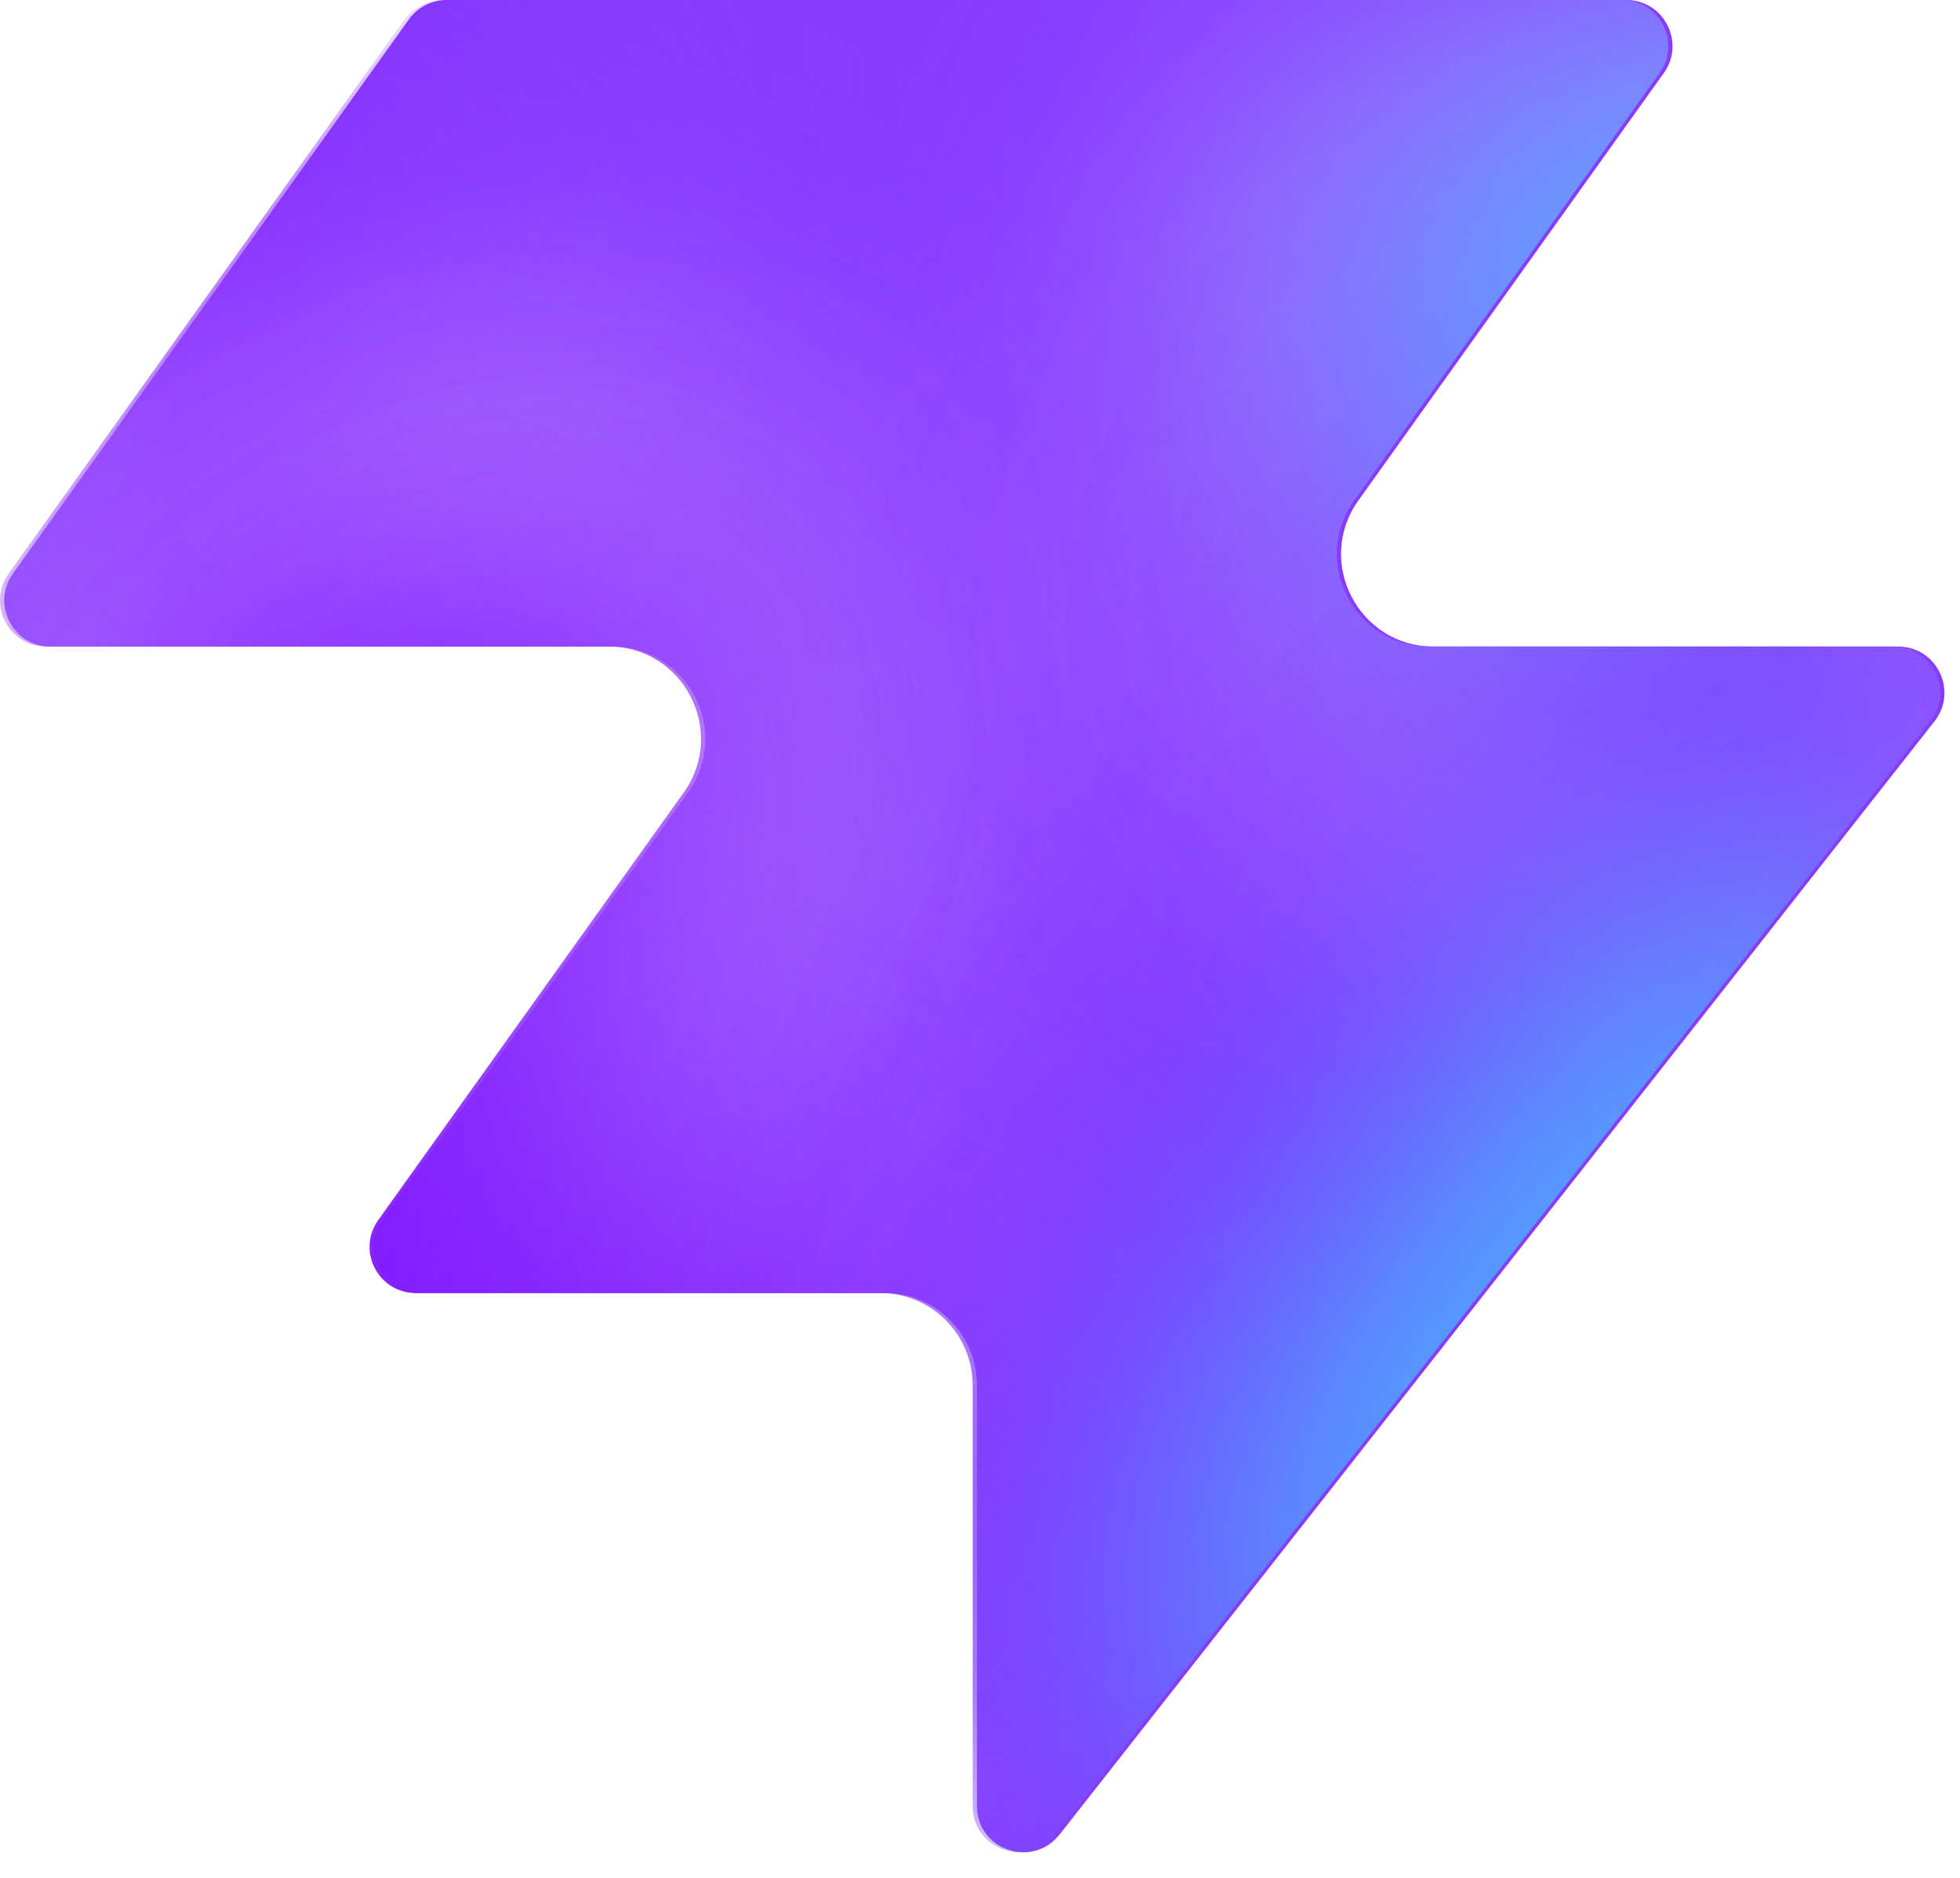
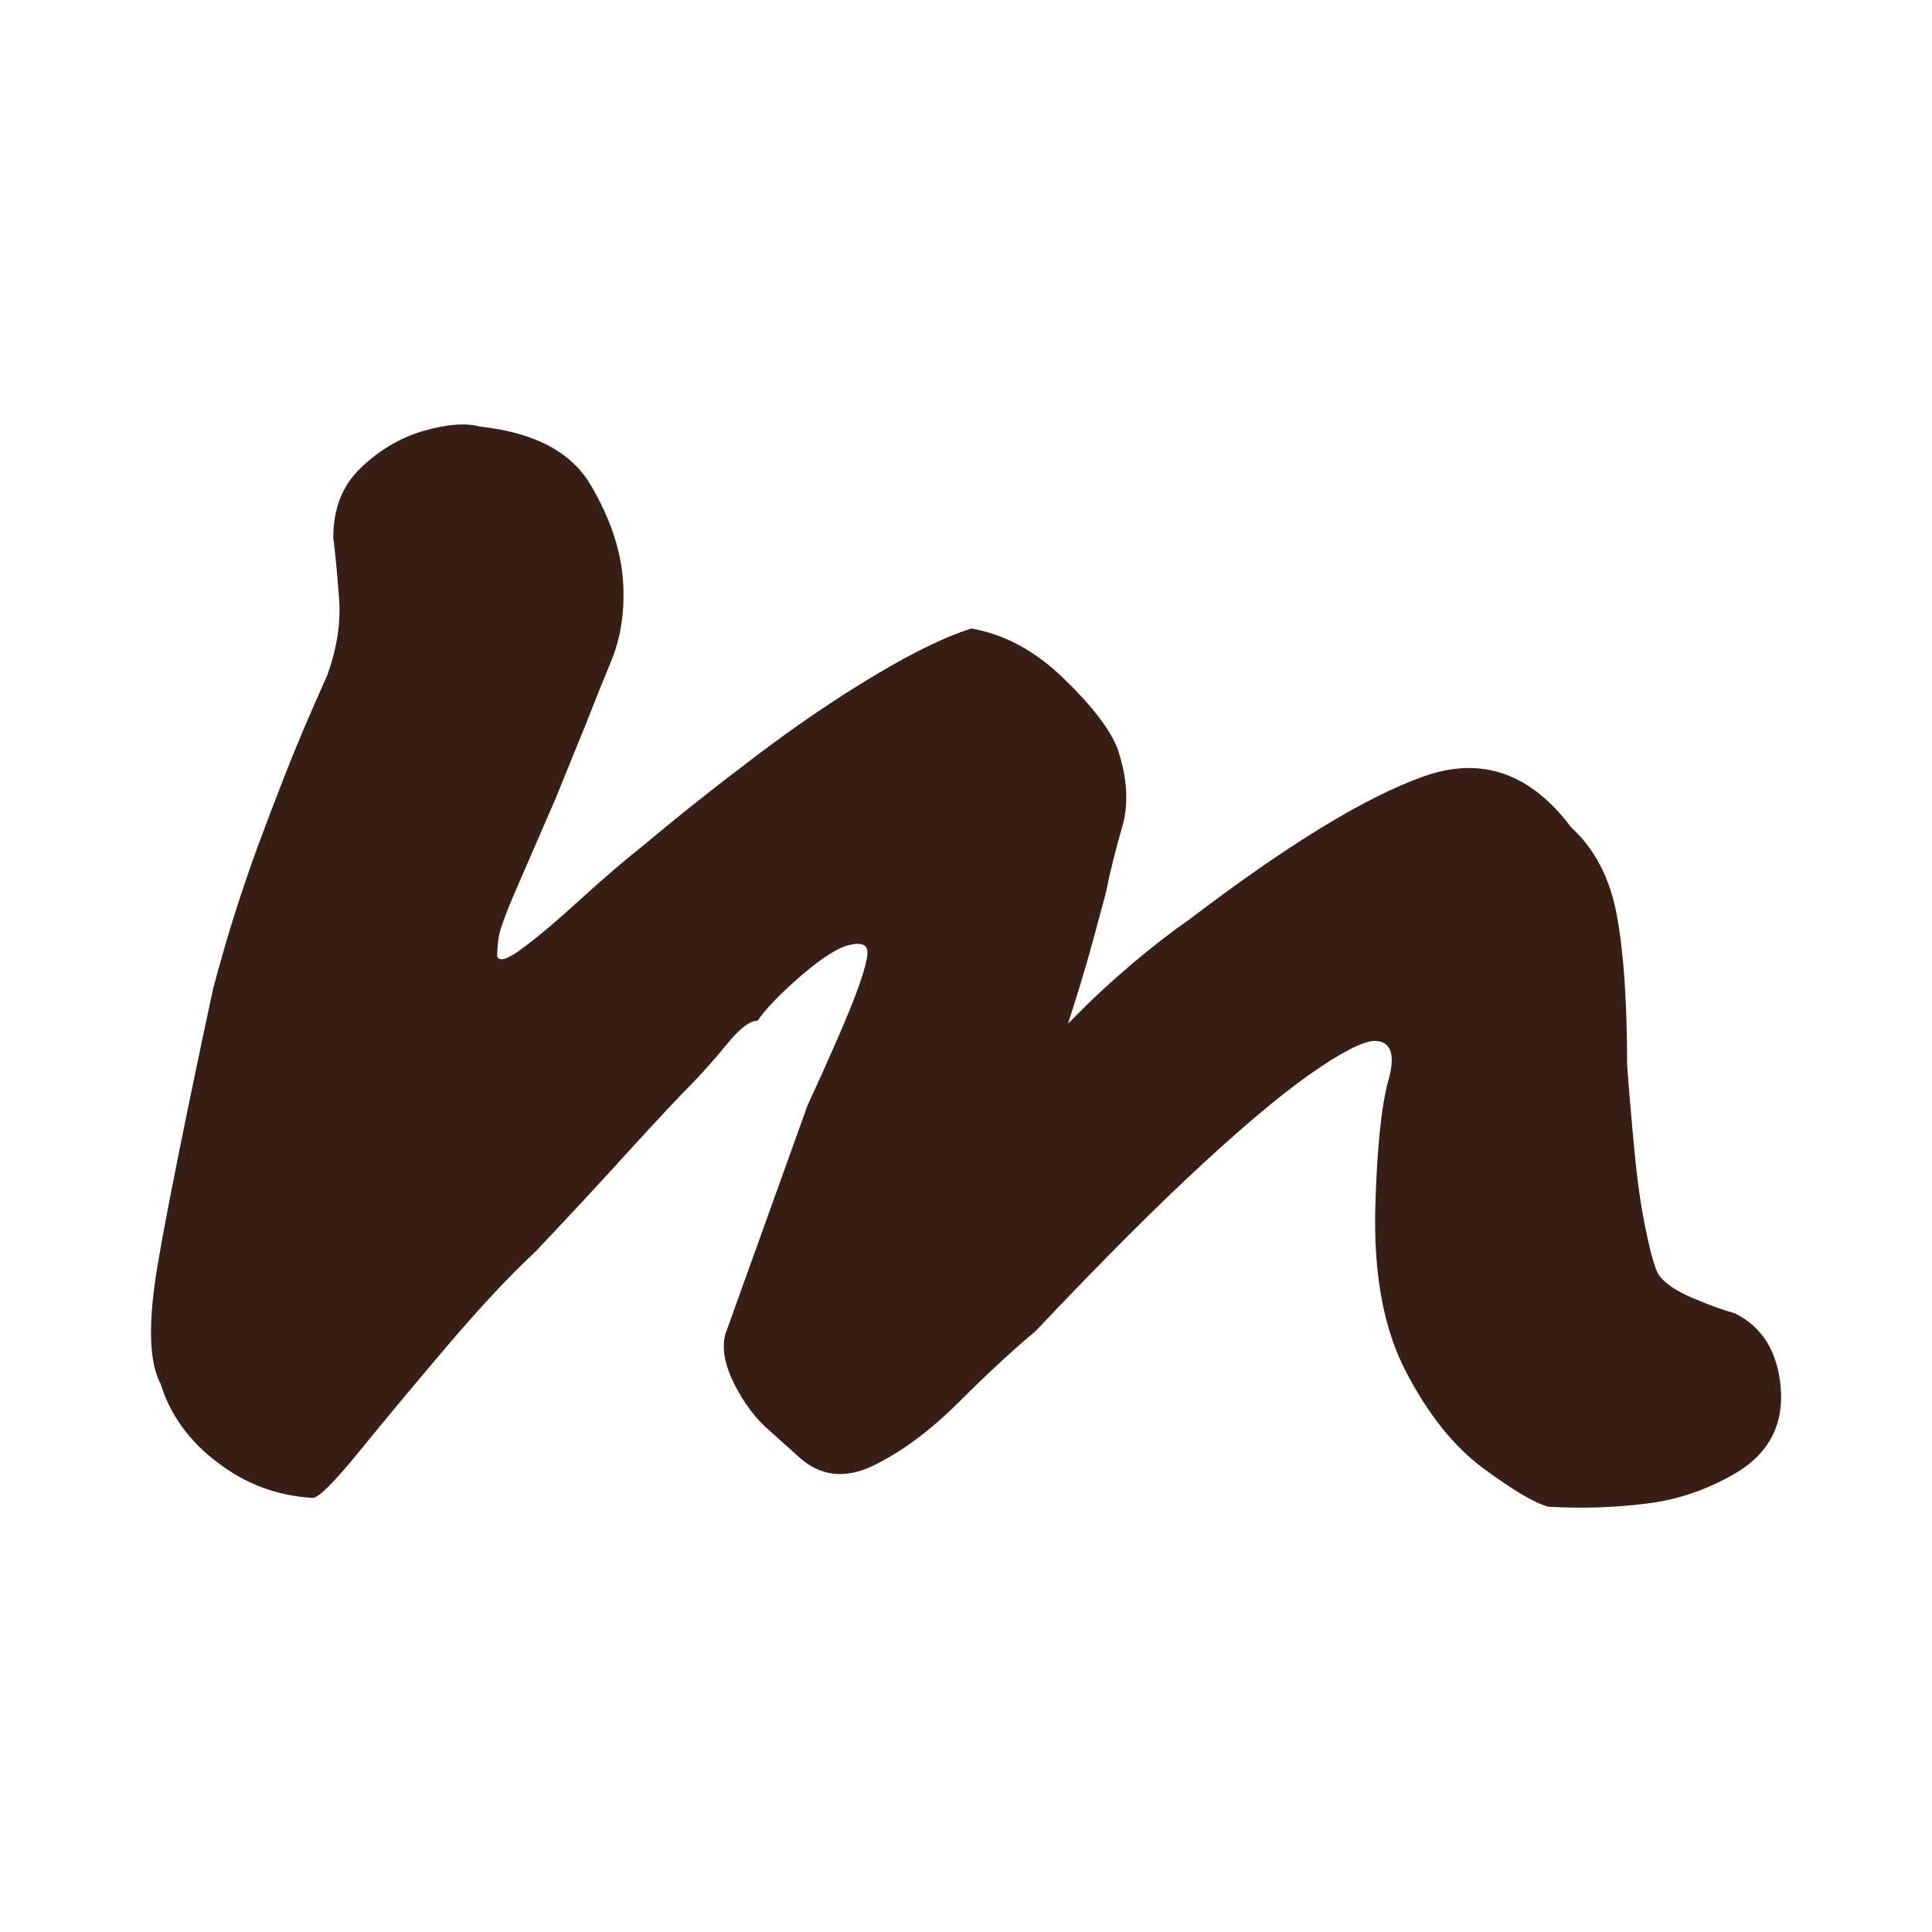
- <svg xmlns="http://www.w3.org/2000/svg" width="48" height="46" fill="none" viewBox="0 0 48 46">
-   <path fill="#863bff" d="M25.946 44.938c-.664.845-2.021.375-2.021-.698V33.937a2.26 2.26 0 0 0-2.262-2.262H10.287c-.92 0-1.456-1.04-.92-1.788l7.48-10.471c1.07-1.497 0-3.578-1.842-3.578H1.237c-.92 0-1.456-1.04-.92-1.788L10.013.474c.214-.297.556-.474.92-.474h28.894c.92 0 1.456 1.04.92 1.788l-7.48 10.471c-1.07 1.498 0 3.579 1.842 3.579h11.377c.943 0 1.473 1.088.89 1.83L25.947 44.94z" style="fill:#863bff;fill:color(display-p3 .525 .23 1);fill-opacity:1" />
-   <mask id="a" width="48" height="46" x="0" y="0" maskUnits="userSpaceOnUse" style="mask-type:alpha">
-     <path fill="#000" d="M25.842 44.938c-.664.844-2.021.375-2.021-.698V33.937a2.26 2.26 0 0 0-2.262-2.262H10.183c-.92 0-1.456-1.04-.92-1.788l7.48-10.471c1.07-1.498 0-3.579-1.842-3.579H1.133c-.92 0-1.456-1.04-.92-1.787L9.91.473c.214-.297.556-.474.92-.474h28.894c.92 0 1.456 1.04.92 1.788l-7.48 10.471c-1.07 1.498 0 3.578 1.842 3.578h11.377c.943 0 1.473 1.088.89 1.832L25.843 44.94z" style="fill:#000;fill-opacity:1" />
-   </mask>
-   <g mask="url(#a)">
-     <g filter="url(#b)">
-       <ellipse cx="5.508" cy="14.704" fill="#ede6ff" rx="5.508" ry="14.704" style="fill:#ede6ff;fill:color(display-p3 .927 .903 1);fill-opacity:1" transform="matrix(.00324 1 1 -.00324 -4.47 31.516)" />
-     </g>
-     <g filter="url(#c)">
-       <ellipse cx="10.399" cy="29.851" fill="#ede6ff" rx="10.399" ry="29.851" style="fill:#ede6ff;fill:color(display-p3 .927 .903 1);fill-opacity:1" transform="matrix(.00324 1 1 -.00324 -39.328 7.883)" />
-     </g>
-     <g filter="url(#d)">
-       <ellipse cx="5.508" cy="30.487" fill="#7e14ff" rx="5.508" ry="30.487" style="fill:#7e14ff;fill:color(display-p3 .492 .077 1);fill-opacity:1" transform="rotate(89.814 -25.913 -14.639)scale(1 -1)" />
-     </g>
-     <g filter="url(#e)">
-       <ellipse cx="5.508" cy="30.599" fill="#7e14ff" rx="5.508" ry="30.599" style="fill:#7e14ff;fill:color(display-p3 .492 .077 1);fill-opacity:1" transform="rotate(89.814 -32.644 -3.334)scale(1 -1)" />
-     </g>
-     <g filter="url(#f)">
-       <ellipse cx="5.508" cy="30.599" fill="#7e14ff" rx="5.508" ry="30.599" style="fill:#7e14ff;fill:color(display-p3 .492 .077 1);fill-opacity:1" transform="matrix(.00324 1 1 -.00324 -34.34 30.47)" />
-     </g>
-     <g filter="url(#g)">
-       <ellipse cx="14.072" cy="22.078" fill="#ede6ff" rx="14.072" ry="22.078" style="fill:#ede6ff;fill:color(display-p3 .927 .903 1);fill-opacity:1" transform="rotate(93.35 24.506 48.493)scale(-1 1)" />
-     </g>
-     <g filter="url(#h)">
-       <ellipse cx="3.47" cy="21.501" fill="#7e14ff" rx="3.47" ry="21.501" style="fill:#7e14ff;fill:color(display-p3 .492 .077 1);fill-opacity:1" transform="rotate(89.009 28.708 47.59)scale(-1 1)" />
-     </g>
-     <g filter="url(#i)">
-       <ellipse cx="3.47" cy="21.501" fill="#7e14ff" rx="3.47" ry="21.501" style="fill:#7e14ff;fill:color(display-p3 .492 .077 1);fill-opacity:1" transform="rotate(89.009 28.708 47.59)scale(-1 1)" />
-     </g>
-     <g filter="url(#j)">
-       <ellipse cx=".387" cy="8.972" fill="#7e14ff" rx="4.407" ry="29.108" style="fill:#7e14ff;fill:color(display-p3 .492 .077 1);fill-opacity:1" transform="rotate(39.51 .387 8.972)" />
-     </g>
-     <g filter="url(#k)">
-       <ellipse cx="47.523" cy="-6.092" fill="#7e14ff" rx="4.407" ry="29.108" style="fill:#7e14ff;fill:color(display-p3 .492 .077 1);fill-opacity:1" transform="rotate(37.892 47.523 -6.092)" />
-     </g>
-     <g filter="url(#l)">
-       <ellipse cx="41.412" cy="6.333" fill="#47bfff" rx="5.971" ry="9.665" style="fill:#47bfff;fill:color(display-p3 .28 .748 1);fill-opacity:1" transform="rotate(37.892 41.412 6.333)" />
-     </g>
-     <g filter="url(#m)">
-       <ellipse cx="-1.879" cy="38.332" fill="#7e14ff" rx="4.407" ry="29.108" style="fill:#7e14ff;fill:color(display-p3 .492 .077 1);fill-opacity:1" transform="rotate(37.892 -1.88 38.332)" />
-     </g>
-     <g filter="url(#n)">
-       <ellipse cx="-1.879" cy="38.332" fill="#7e14ff" rx="4.407" ry="29.108" style="fill:#7e14ff;fill:color(display-p3 .492 .077 1);fill-opacity:1" transform="rotate(37.892 -1.88 38.332)" />
-     </g>
-     <g filter="url(#o)">
-       <ellipse cx="35.651" cy="29.907" fill="#7e14ff" rx="4.407" ry="29.108" style="fill:#7e14ff;fill:color(display-p3 .492 .077 1);fill-opacity:1" transform="rotate(37.892 35.651 29.907)" />
-     </g>
-     <g filter="url(#p)">
-       <ellipse cx="38.418" cy="32.4" fill="#47bfff" rx="5.971" ry="15.297" style="fill:#47bfff;fill:color(display-p3 .28 .748 1);fill-opacity:1" transform="rotate(37.892 38.418 32.4)" />
-     </g>
-   </g>
-   <defs>
-     <filter id="b" width="60.045" height="41.654" x="-19.77" y="16.149" color-interpolation-filters="sRGB" filterUnits="userSpaceOnUse">
-       <feFlood flood-opacity="0" result="BackgroundImageFix" />
-       <feBlend in="SourceGraphic" in2="BackgroundImageFix" result="shape" />
-       <feGaussianBlur result="effect1_foregroundBlur_2002_17158" stdDeviation="7.659" />
-     </filter>
-     <filter id="c" width="90.34" height="51.437" x="-54.613" y="-7.533" color-interpolation-filters="sRGB" filterUnits="userSpaceOnUse">
-       <feFlood flood-opacity="0" result="BackgroundImageFix" />
-       <feBlend in="SourceGraphic" in2="BackgroundImageFix" result="shape" />
-       <feGaussianBlur result="effect1_foregroundBlur_2002_17158" stdDeviation="7.659" />
-     </filter>
-     <filter id="d" width="79.355" height="29.4" x="-49.64" y="2.03" color-interpolation-filters="sRGB" filterUnits="userSpaceOnUse">
-       <feFlood flood-opacity="0" result="BackgroundImageFix" />
-       <feBlend in="SourceGraphic" in2="BackgroundImageFix" result="shape" />
-       <feGaussianBlur result="effect1_foregroundBlur_2002_17158" stdDeviation="4.596" />
-     </filter>
-     <filter id="e" width="79.579" height="29.4" x="-45.045" y="20.029" color-interpolation-filters="sRGB" filterUnits="userSpaceOnUse">
-       <feFlood flood-opacity="0" result="BackgroundImageFix" />
-       <feBlend in="SourceGraphic" in2="BackgroundImageFix" result="shape" />
-       <feGaussianBlur result="effect1_foregroundBlur_2002_17158" stdDeviation="4.596" />
-     </filter>
-     <filter id="f" width="79.579" height="29.4" x="-43.513" y="21.178" color-interpolation-filters="sRGB" filterUnits="userSpaceOnUse">
-       <feFlood flood-opacity="0" result="BackgroundImageFix" />
-       <feBlend in="SourceGraphic" in2="BackgroundImageFix" result="shape" />
-       <feGaussianBlur result="effect1_foregroundBlur_2002_17158" stdDeviation="4.596" />
-     </filter>
-     <filter id="g" width="74.749" height="58.852" x="15.756" y="-17.901" color-interpolation-filters="sRGB" filterUnits="userSpaceOnUse">
-       <feFlood flood-opacity="0" result="BackgroundImageFix" />
-       <feBlend in="SourceGraphic" in2="BackgroundImageFix" result="shape" />
-       <feGaussianBlur result="effect1_foregroundBlur_2002_17158" stdDeviation="7.659" />
-     </filter>
-     <filter id="h" width="61.377" height="25.362" x="23.548" y="2.284" color-interpolation-filters="sRGB" filterUnits="userSpaceOnUse">
-       <feFlood flood-opacity="0" result="BackgroundImageFix" />
-       <feBlend in="SourceGraphic" in2="BackgroundImageFix" result="shape" />
-       <feGaussianBlur result="effect1_foregroundBlur_2002_17158" stdDeviation="4.596" />
-     </filter>
-     <filter id="i" width="61.377" height="25.362" x="23.548" y="2.284" color-interpolation-filters="sRGB" filterUnits="userSpaceOnUse">
-       <feFlood flood-opacity="0" result="BackgroundImageFix" />
-       <feBlend in="SourceGraphic" in2="BackgroundImageFix" result="shape" />
-       <feGaussianBlur result="effect1_foregroundBlur_2002_17158" stdDeviation="4.596" />
-     </filter>
-     <filter id="j" width="56.045" height="63.649" x="-27.636" y="-22.853" color-interpolation-filters="sRGB" filterUnits="userSpaceOnUse">
-       <feFlood flood-opacity="0" result="BackgroundImageFix" />
-       <feBlend in="SourceGraphic" in2="BackgroundImageFix" result="shape" />
-       <feGaussianBlur result="effect1_foregroundBlur_2002_17158" stdDeviation="4.596" />
-     </filter>
-     <filter id="k" width="54.814" height="64.646" x="20.116" y="-38.415" color-interpolation-filters="sRGB" filterUnits="userSpaceOnUse">
-       <feFlood flood-opacity="0" result="BackgroundImageFix" />
-       <feBlend in="SourceGraphic" in2="BackgroundImageFix" result="shape" />
-       <feGaussianBlur result="effect1_foregroundBlur_2002_17158" stdDeviation="4.596" />
-     </filter>
-     <filter id="l" width="33.541" height="35.313" x="24.641" y="-11.323" color-interpolation-filters="sRGB" filterUnits="userSpaceOnUse">
-       <feFlood flood-opacity="0" result="BackgroundImageFix" />
-       <feBlend in="SourceGraphic" in2="BackgroundImageFix" result="shape" />
-       <feGaussianBlur result="effect1_foregroundBlur_2002_17158" stdDeviation="4.596" />
-     </filter>
-     <filter id="m" width="54.814" height="64.646" x="-29.286" y="6.009" color-interpolation-filters="sRGB" filterUnits="userSpaceOnUse">
-       <feFlood flood-opacity="0" result="BackgroundImageFix" />
-       <feBlend in="SourceGraphic" in2="BackgroundImageFix" result="shape" />
-       <feGaussianBlur result="effect1_foregroundBlur_2002_17158" stdDeviation="4.596" />
-     </filter>
-     <filter id="n" width="54.814" height="64.646" x="-29.286" y="6.009" color-interpolation-filters="sRGB" filterUnits="userSpaceOnUse">
-       <feFlood flood-opacity="0" result="BackgroundImageFix" />
-       <feBlend in="SourceGraphic" in2="BackgroundImageFix" result="shape" />
-       <feGaussianBlur result="effect1_foregroundBlur_2002_17158" stdDeviation="4.596" />
-     </filter>
-     <filter id="o" width="54.814" height="64.646" x="8.244" y="-2.416" color-interpolation-filters="sRGB" filterUnits="userSpaceOnUse">
-       <feFlood flood-opacity="0" result="BackgroundImageFix" />
-       <feBlend in="SourceGraphic" in2="BackgroundImageFix" result="shape" />
-       <feGaussianBlur result="effect1_foregroundBlur_2002_17158" stdDeviation="4.596" />
-     </filter>
-     <filter id="p" width="39.409" height="43.623" x="18.713" y="10.588" color-interpolation-filters="sRGB" filterUnits="userSpaceOnUse">
-       <feFlood flood-opacity="0" result="BackgroundImageFix" />
-       <feBlend in="SourceGraphic" in2="BackgroundImageFix" result="shape" />
-       <feGaussianBlur result="effect1_foregroundBlur_2002_17158" stdDeviation="4.596" />
-     </filter>
-   </defs>
+ <svg xmlns="http://www.w3.org/2000/svg" viewBox="0 0 64 64" width="64" height="64">
+   <style>
+     path {
+       fill: #381F15;
+     }
+     @media (prefers-color-scheme: dark) {
+       path {
+         fill: #FDEECC;
+       }
+     }
+   </style>
+   <path d="M51.28 49.91Q50.6 49.72 49.15 48.65Q47.69 47.58 46.58 45.45Q45.46 43.32 45.56 39.92Q45.65 37.01 45.99 35.8Q46.33 34.59 45.65 34.49Q45.17 34.39 43.72 35.36Q42.26 36.33 39.93 38.47Q37.61 40.6 34.31 44.09Q33.15 45.06 31.74 46.47Q30.33 47.87 28.93 48.55Q27.52 49.23 26.46 48.26L25.49 47.39Q24.81 46.81 24.32 45.84Q23.84 44.87 24.03 44.19L26.75 36.62Q27.91 34.1 28.35 32.94Q28.78 31.78 28.73 31.49Q28.69 31.19 28.2 31.29Q27.62 31.39 26.55 32.31Q25.49 33.23 25.1 33.81Q24.71 33.81 24.08 34.59Q23.45 35.36 22.87 35.95Q22.29 36.53 20.83 38.13Q19.38 39.73 17.73 41.47Q16.47 42.64 14.82 44.58Q13.17 46.52 11.91 48.07Q10.65 49.62 10.36 49.62Q8.61 49.52 7.21 48.45Q5.8 47.39 5.32 45.84Q4.74 44.77 5.22 41.91Q5.71 39.05 7.06 32.75Q7.45 31.29 7.79 30.23Q8.13 29.16 8.52 28.09Q8.91 27.03 9.44 25.67Q9.97 24.31 10.84 22.37Q11.33 21.01 11.23 19.8Q11.14 18.59 11.04 17.81Q11.04 16.36 11.96 15.49Q12.88 14.61 14.04 14.27Q15.21 13.94 15.89 14.13Q18.6 14.42 19.57 16.07Q20.54 17.72 20.64 19.27Q20.73 20.72 20.25 21.89Q19.77 23.05 19.47 23.83L18.41 26.44Q17.44 28.67 17 29.69Q16.57 30.71 16.52 31.05Q16.47 31.39 16.47 31.68Q16.57 31.97 17.34 31.39Q18.12 30.81 19.23 29.79Q20.35 28.77 21.32 28Q23.06 26.54 25.05 25.04Q27.04 23.53 28.98 22.37Q30.92 21.21 32.18 20.82Q33.83 21.11 35.23 22.47Q36.64 23.83 37.02 24.8Q37.51 26.25 37.17 27.41Q36.83 28.58 36.64 29.55Q36.54 29.93 36.25 31Q35.96 32.07 35.67 32.99Q35.38 33.91 35.38 33.91Q35.38 33.91 35.96 33.33Q36.54 32.75 37.51 31.92Q38.48 31.1 39.45 30.42Q44.3 26.73 47.16 25.72Q50.02 24.7 52.05 27.41Q53.22 28.48 53.56 30.32Q53.9 32.16 53.9 35.27Q53.99 36.53 54.14 38.08Q54.28 39.63 54.53 40.79Q54.77 41.96 54.96 42.25Q55.25 42.64 56.03 42.98Q56.81 43.32 57.48 43.51Q58.84 44.19 58.99 45.98Q59.13 47.78 57.58 48.75Q56.13 49.62 54.53 49.81Q52.93 50.01 51.28 49.91Z" />
</svg>
